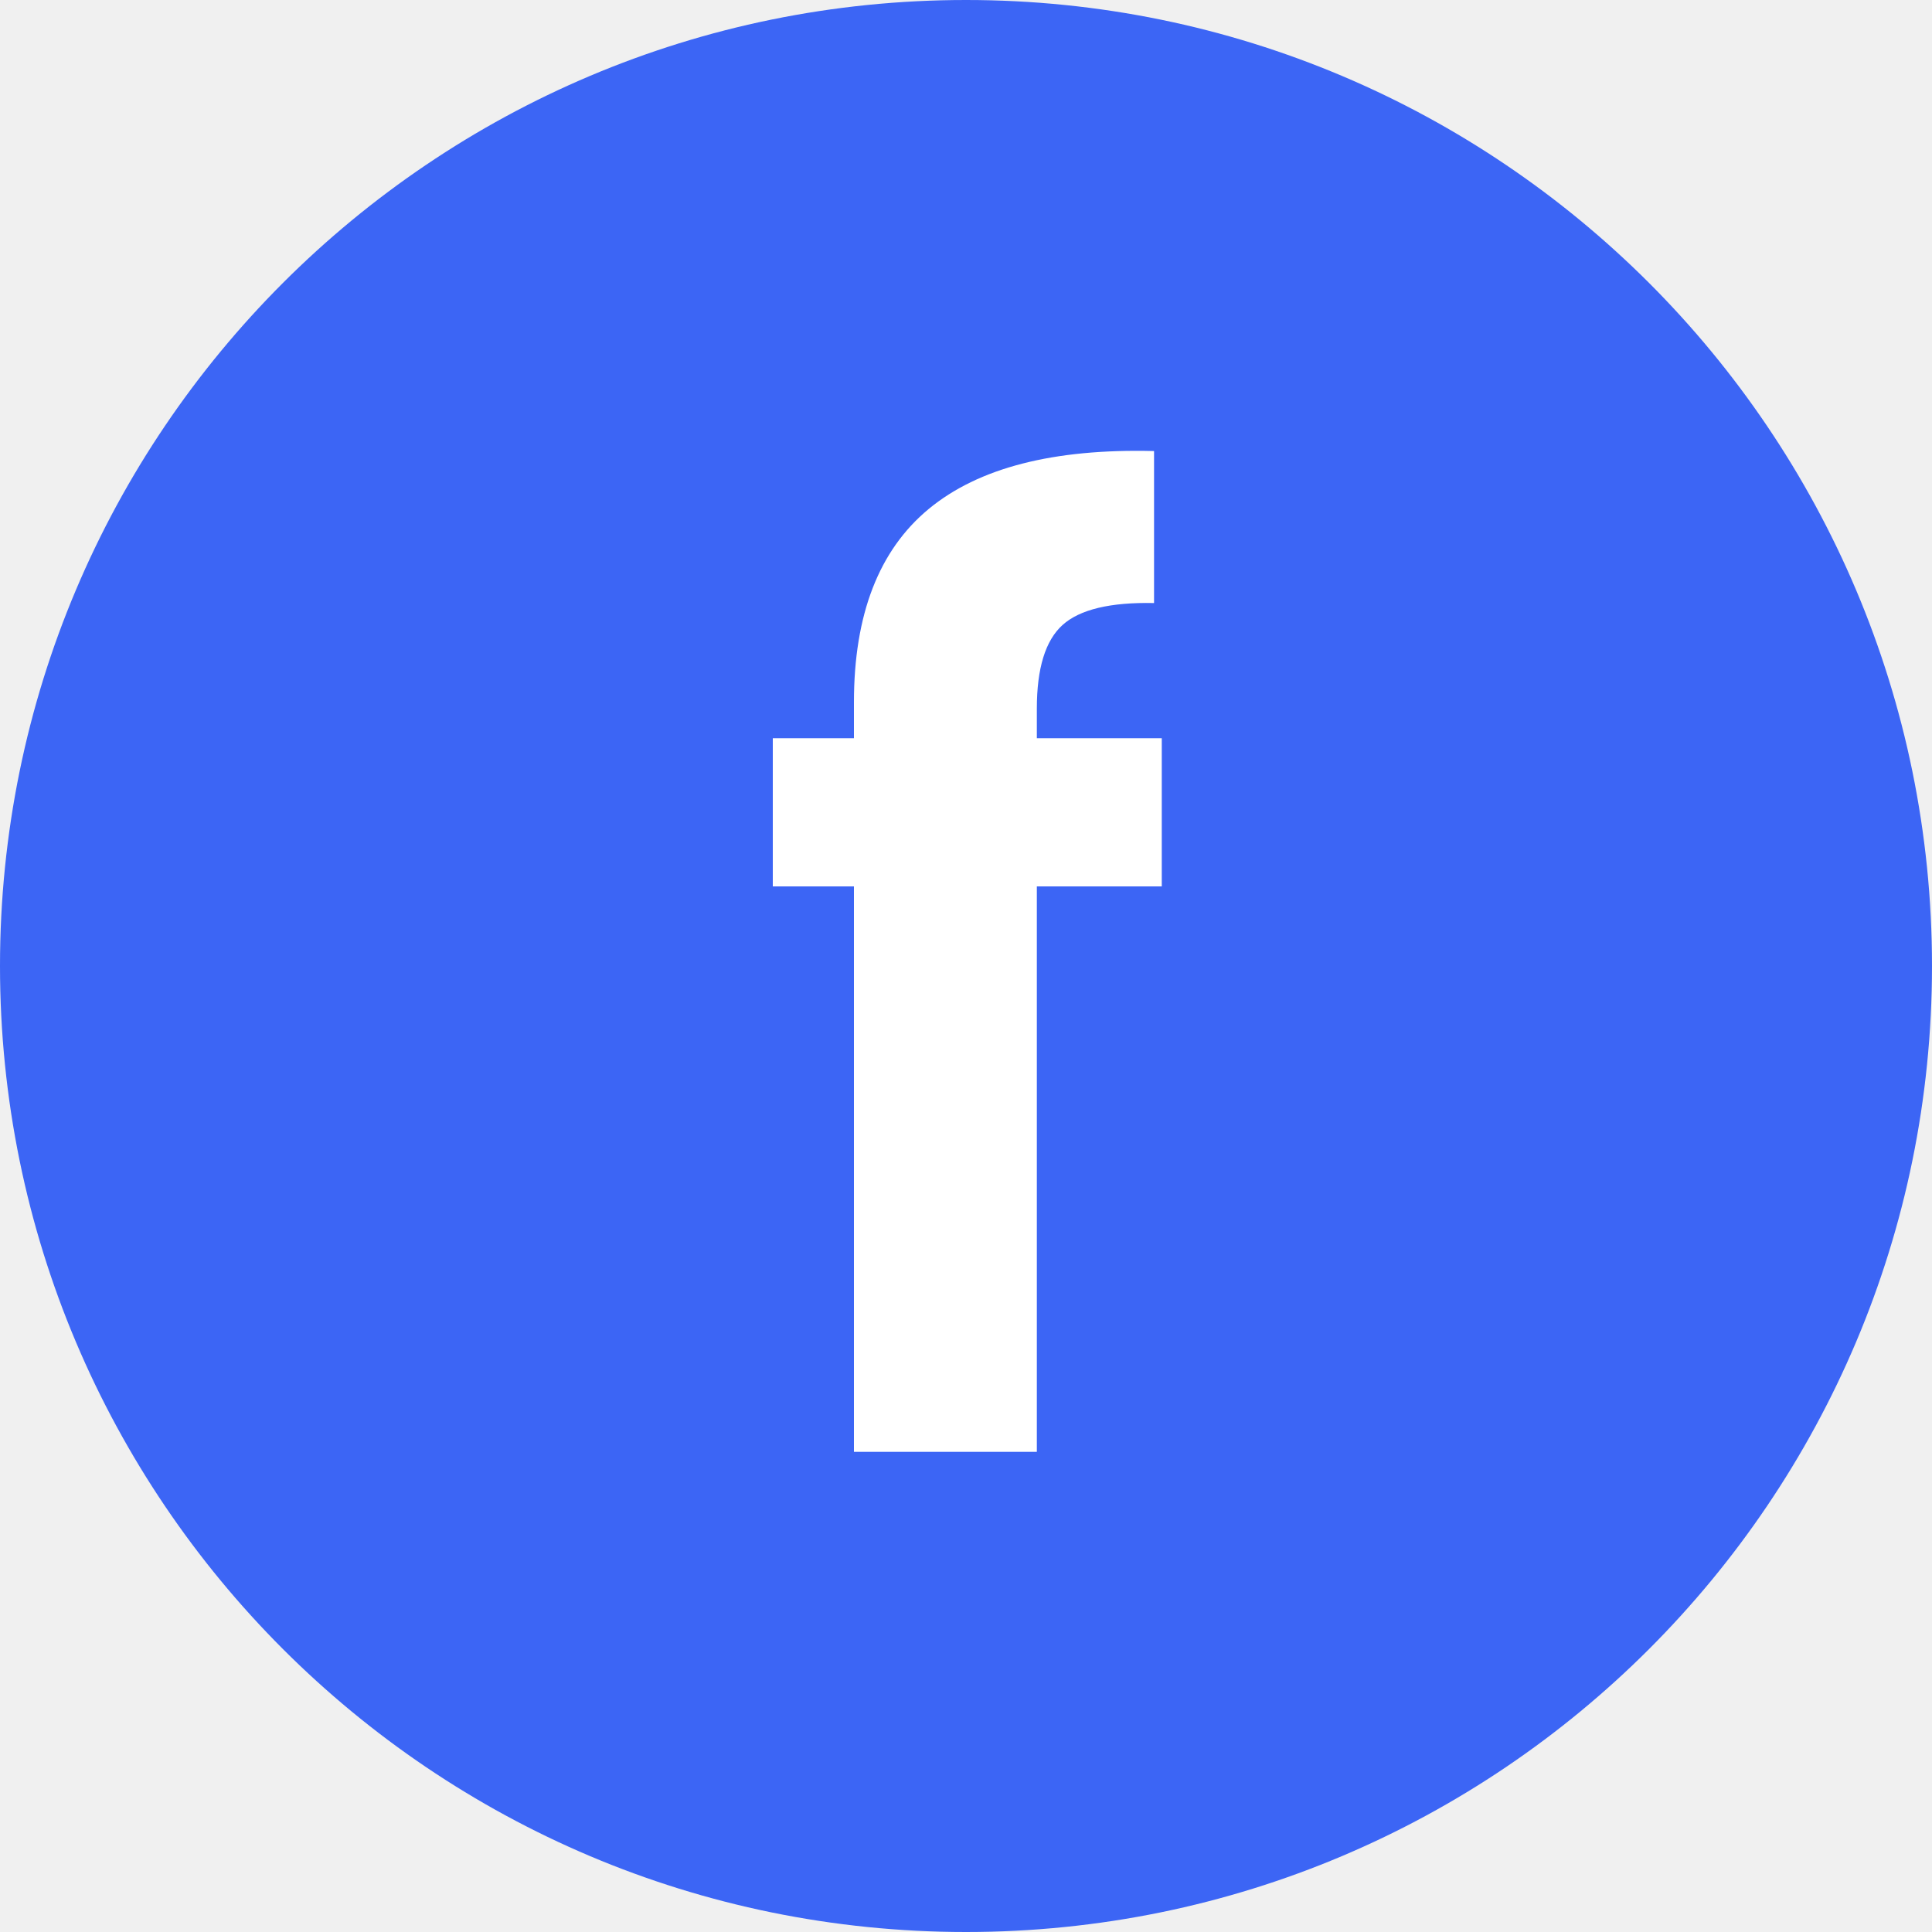
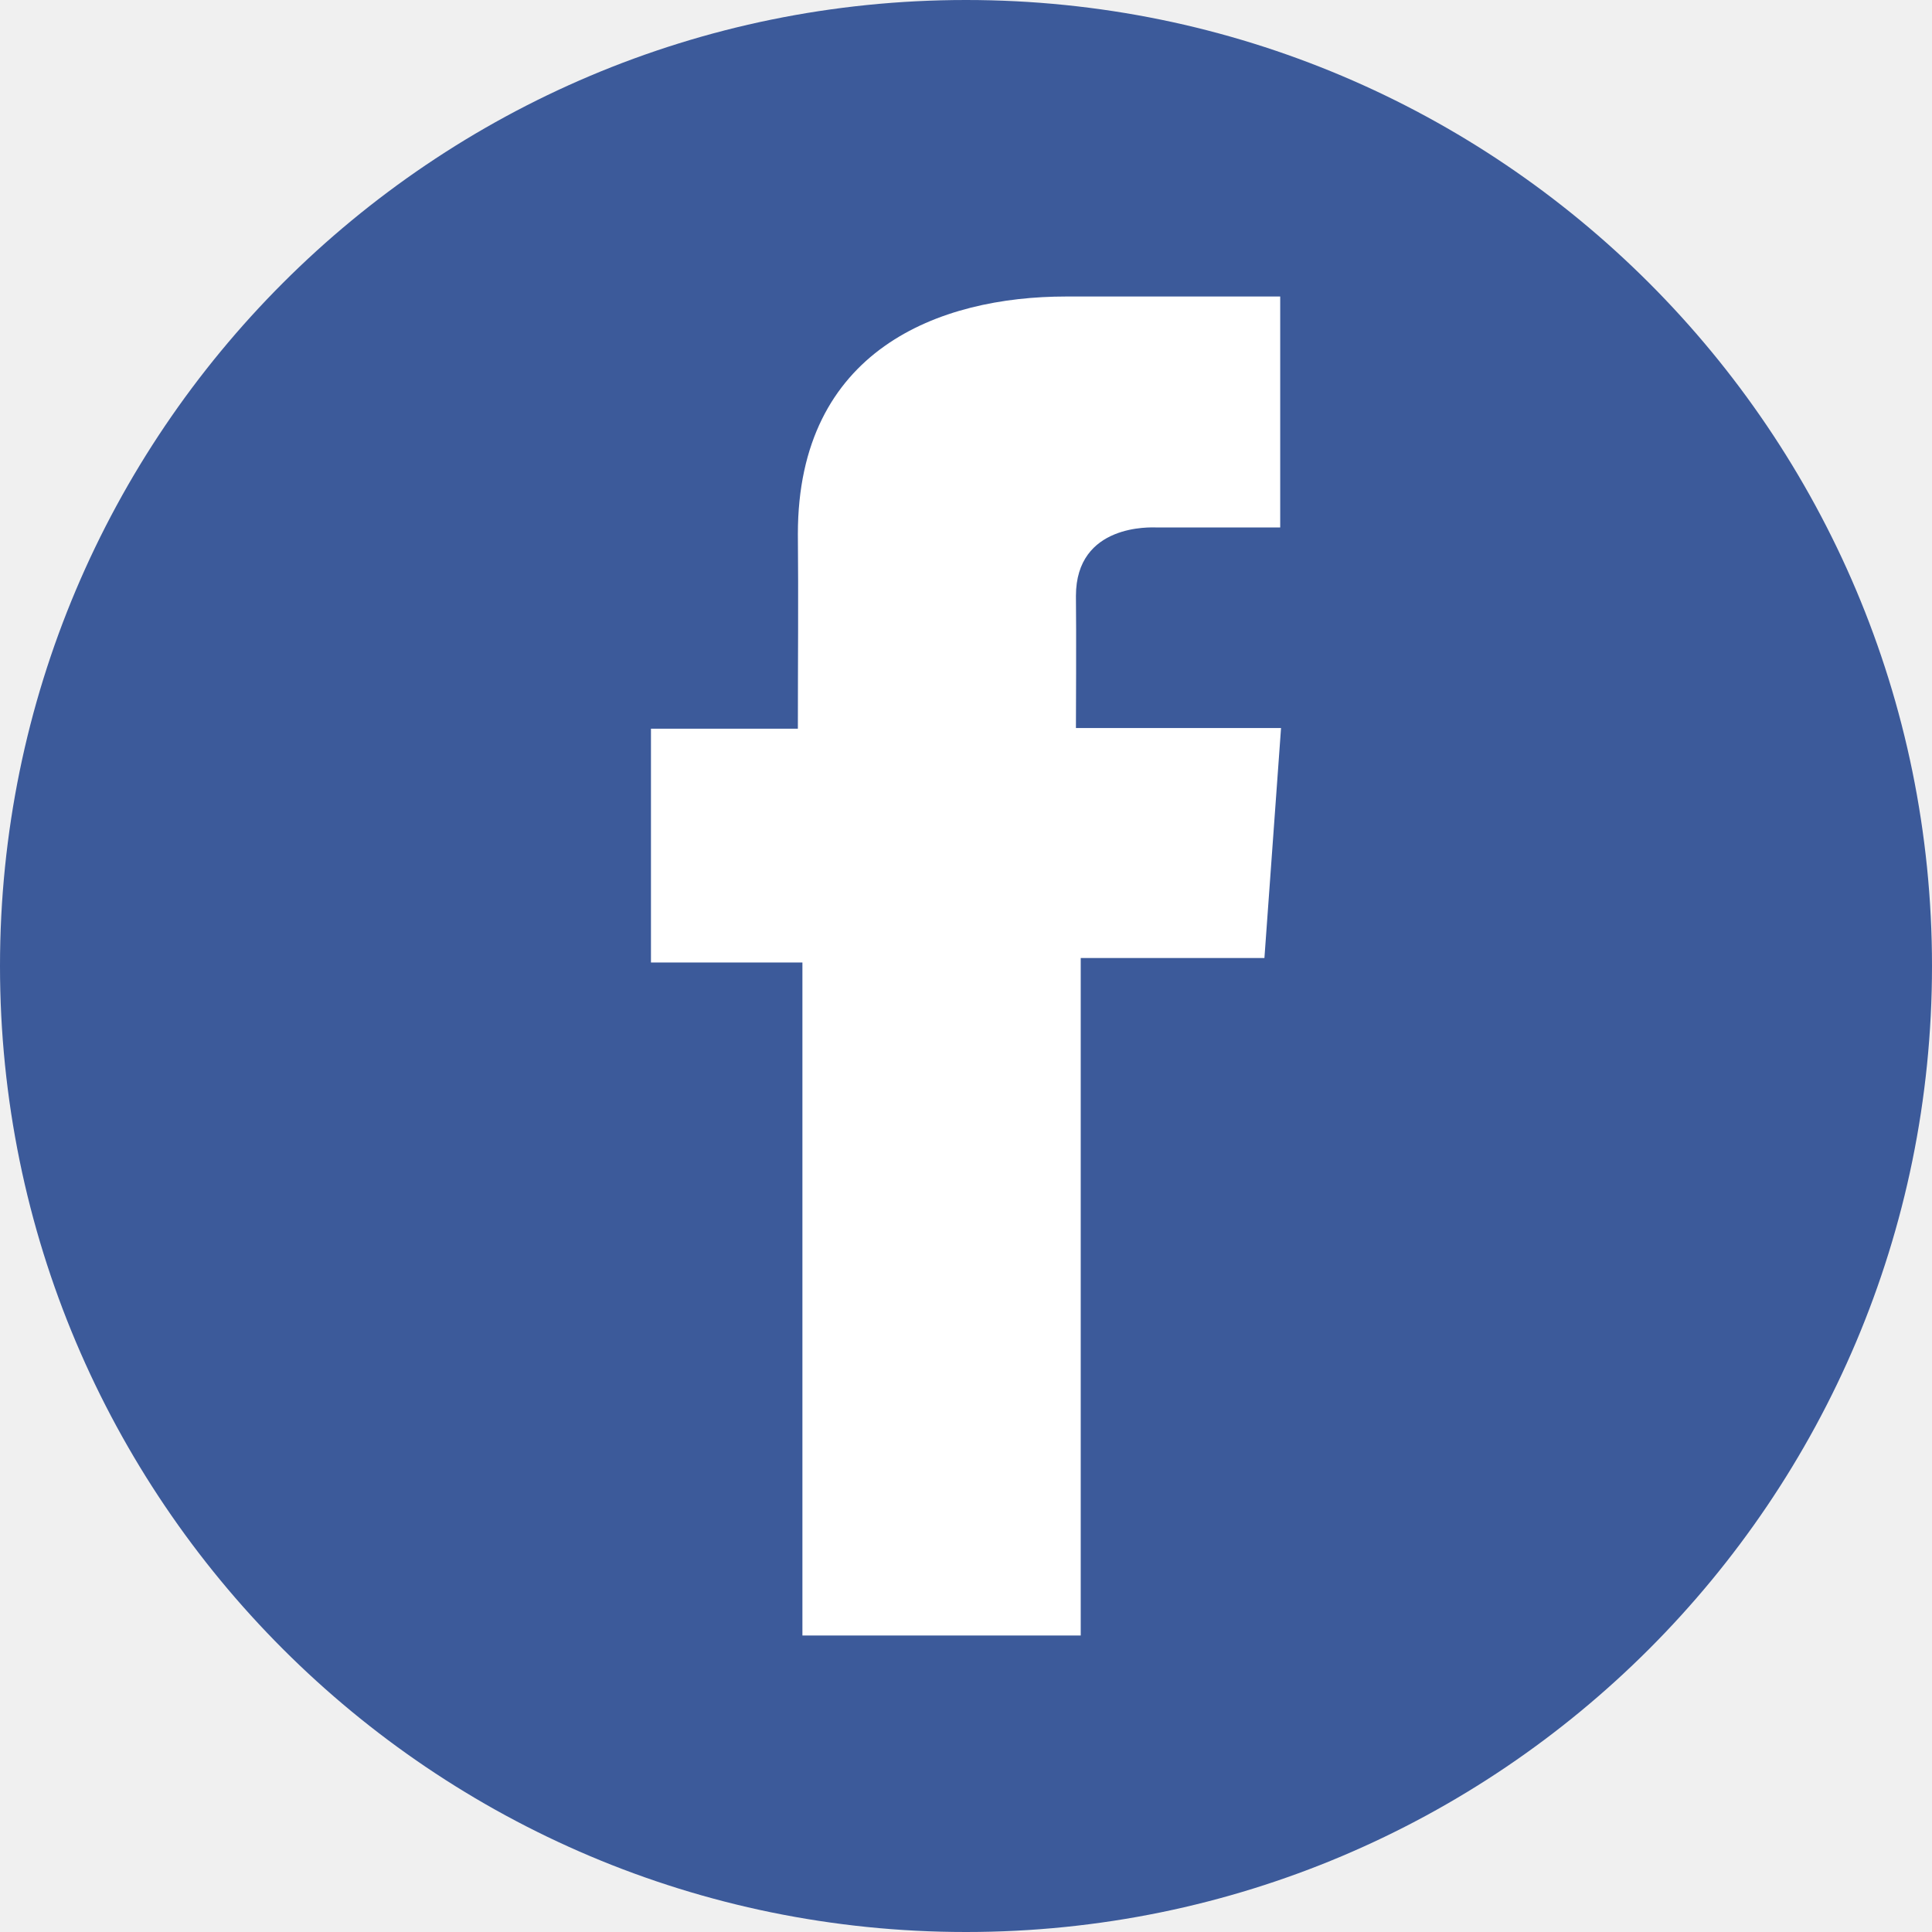
- <svg xmlns="http://www.w3.org/2000/svg" width="30" height="30" viewBox="0 0 30 30" fill="none">
-   <circle cx="15" cy="15" r="15" fill="#3C65F5" />
-   <path d="M18.04 13.764H16.1V22.544H13.26V13.764H12V11.463H13.26V10.903C13.26 9.544 13.647 8.544 14.42 7.904C15.193 7.264 16.36 6.964 17.92 7.004V9.364C17.24 9.35 16.767 9.464 16.5 9.704C16.233 9.944 16.1 10.377 16.1 11.004V11.463H18.04V13.764Z" fill="white" />
+ <svg xmlns="http://www.w3.org/2000/svg" width="20" height="20" viewBox="126.445 2.281 589 589" id="facebook">
+   <circle cx="420.945" cy="296.781" r="294.5" fill="#3c5a9a" />
+   <path fill="#fff" d="M516.704 92.677h-65.239c-38.715 0-81.777 16.283-81.777 72.402.189 19.554 0 38.281 0 59.357H324.9v71.271h46.174v205.177h84.847V294.353h56.002l5.067-70.117h-62.531s.14-31.191 0-40.249c0-22.177 23.076-20.907 24.464-20.907 10.981 0 32.332.032 37.813 0V92.677h-.032z" />
</svg>
